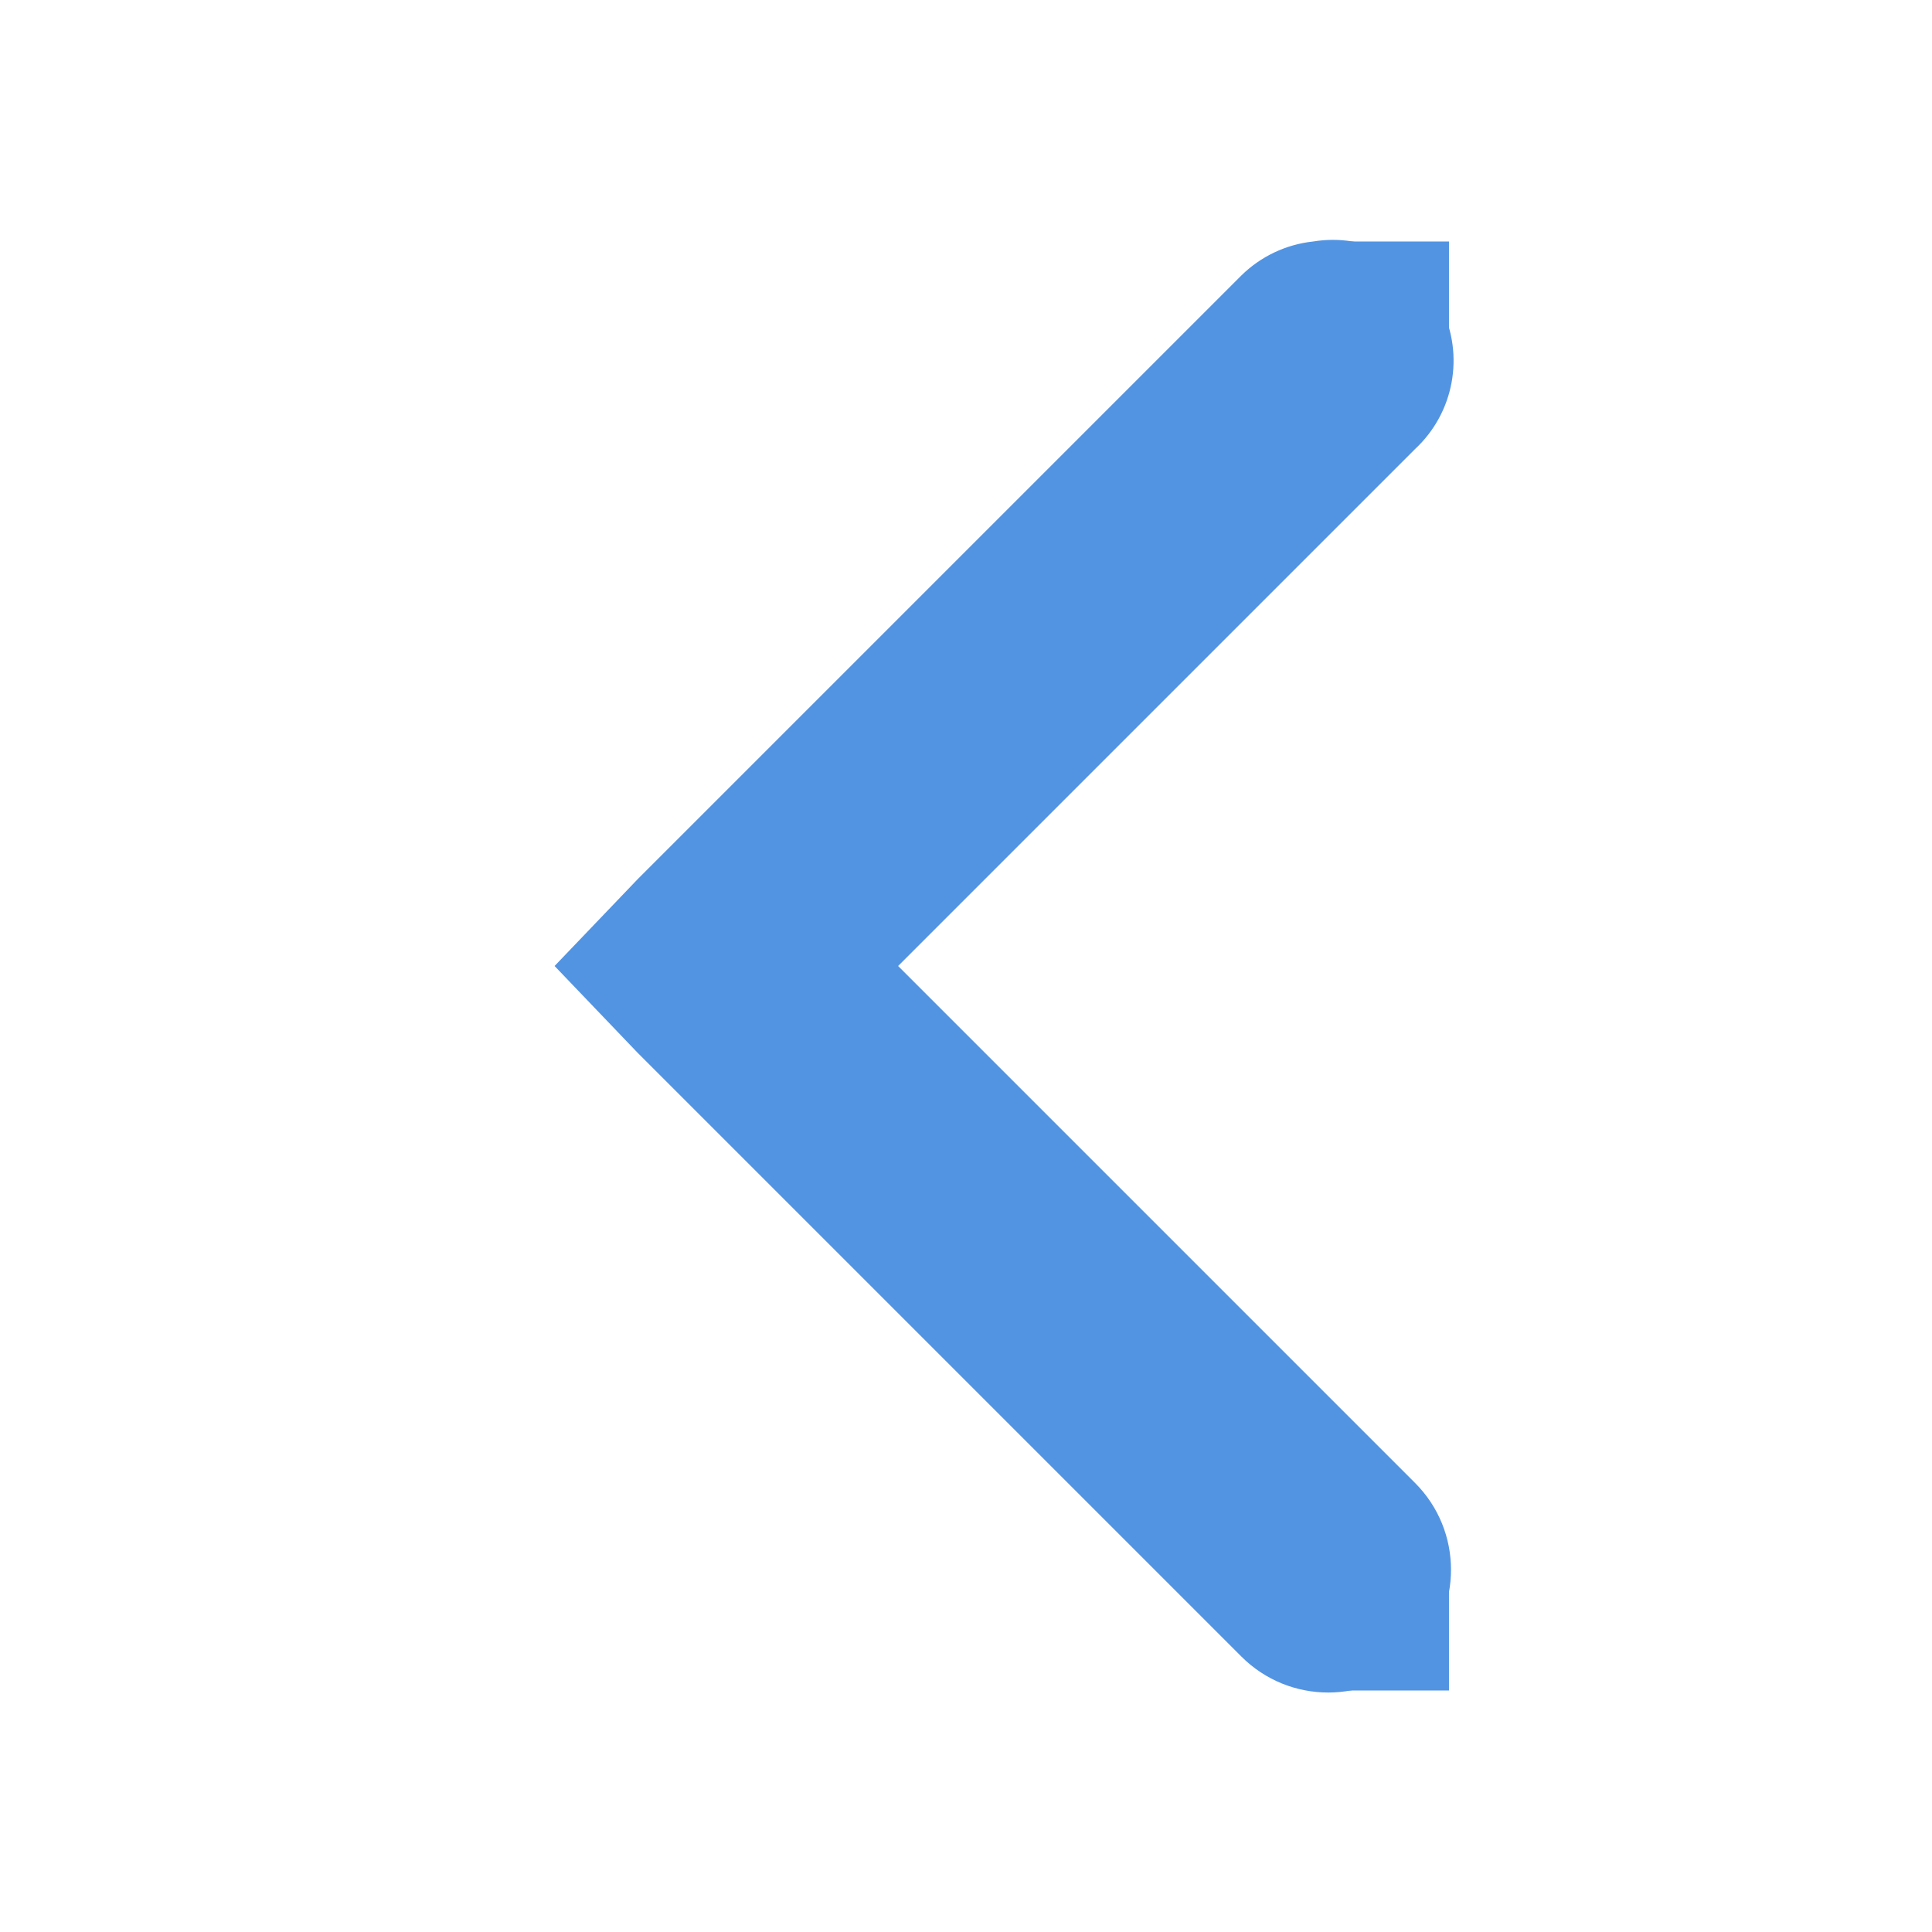
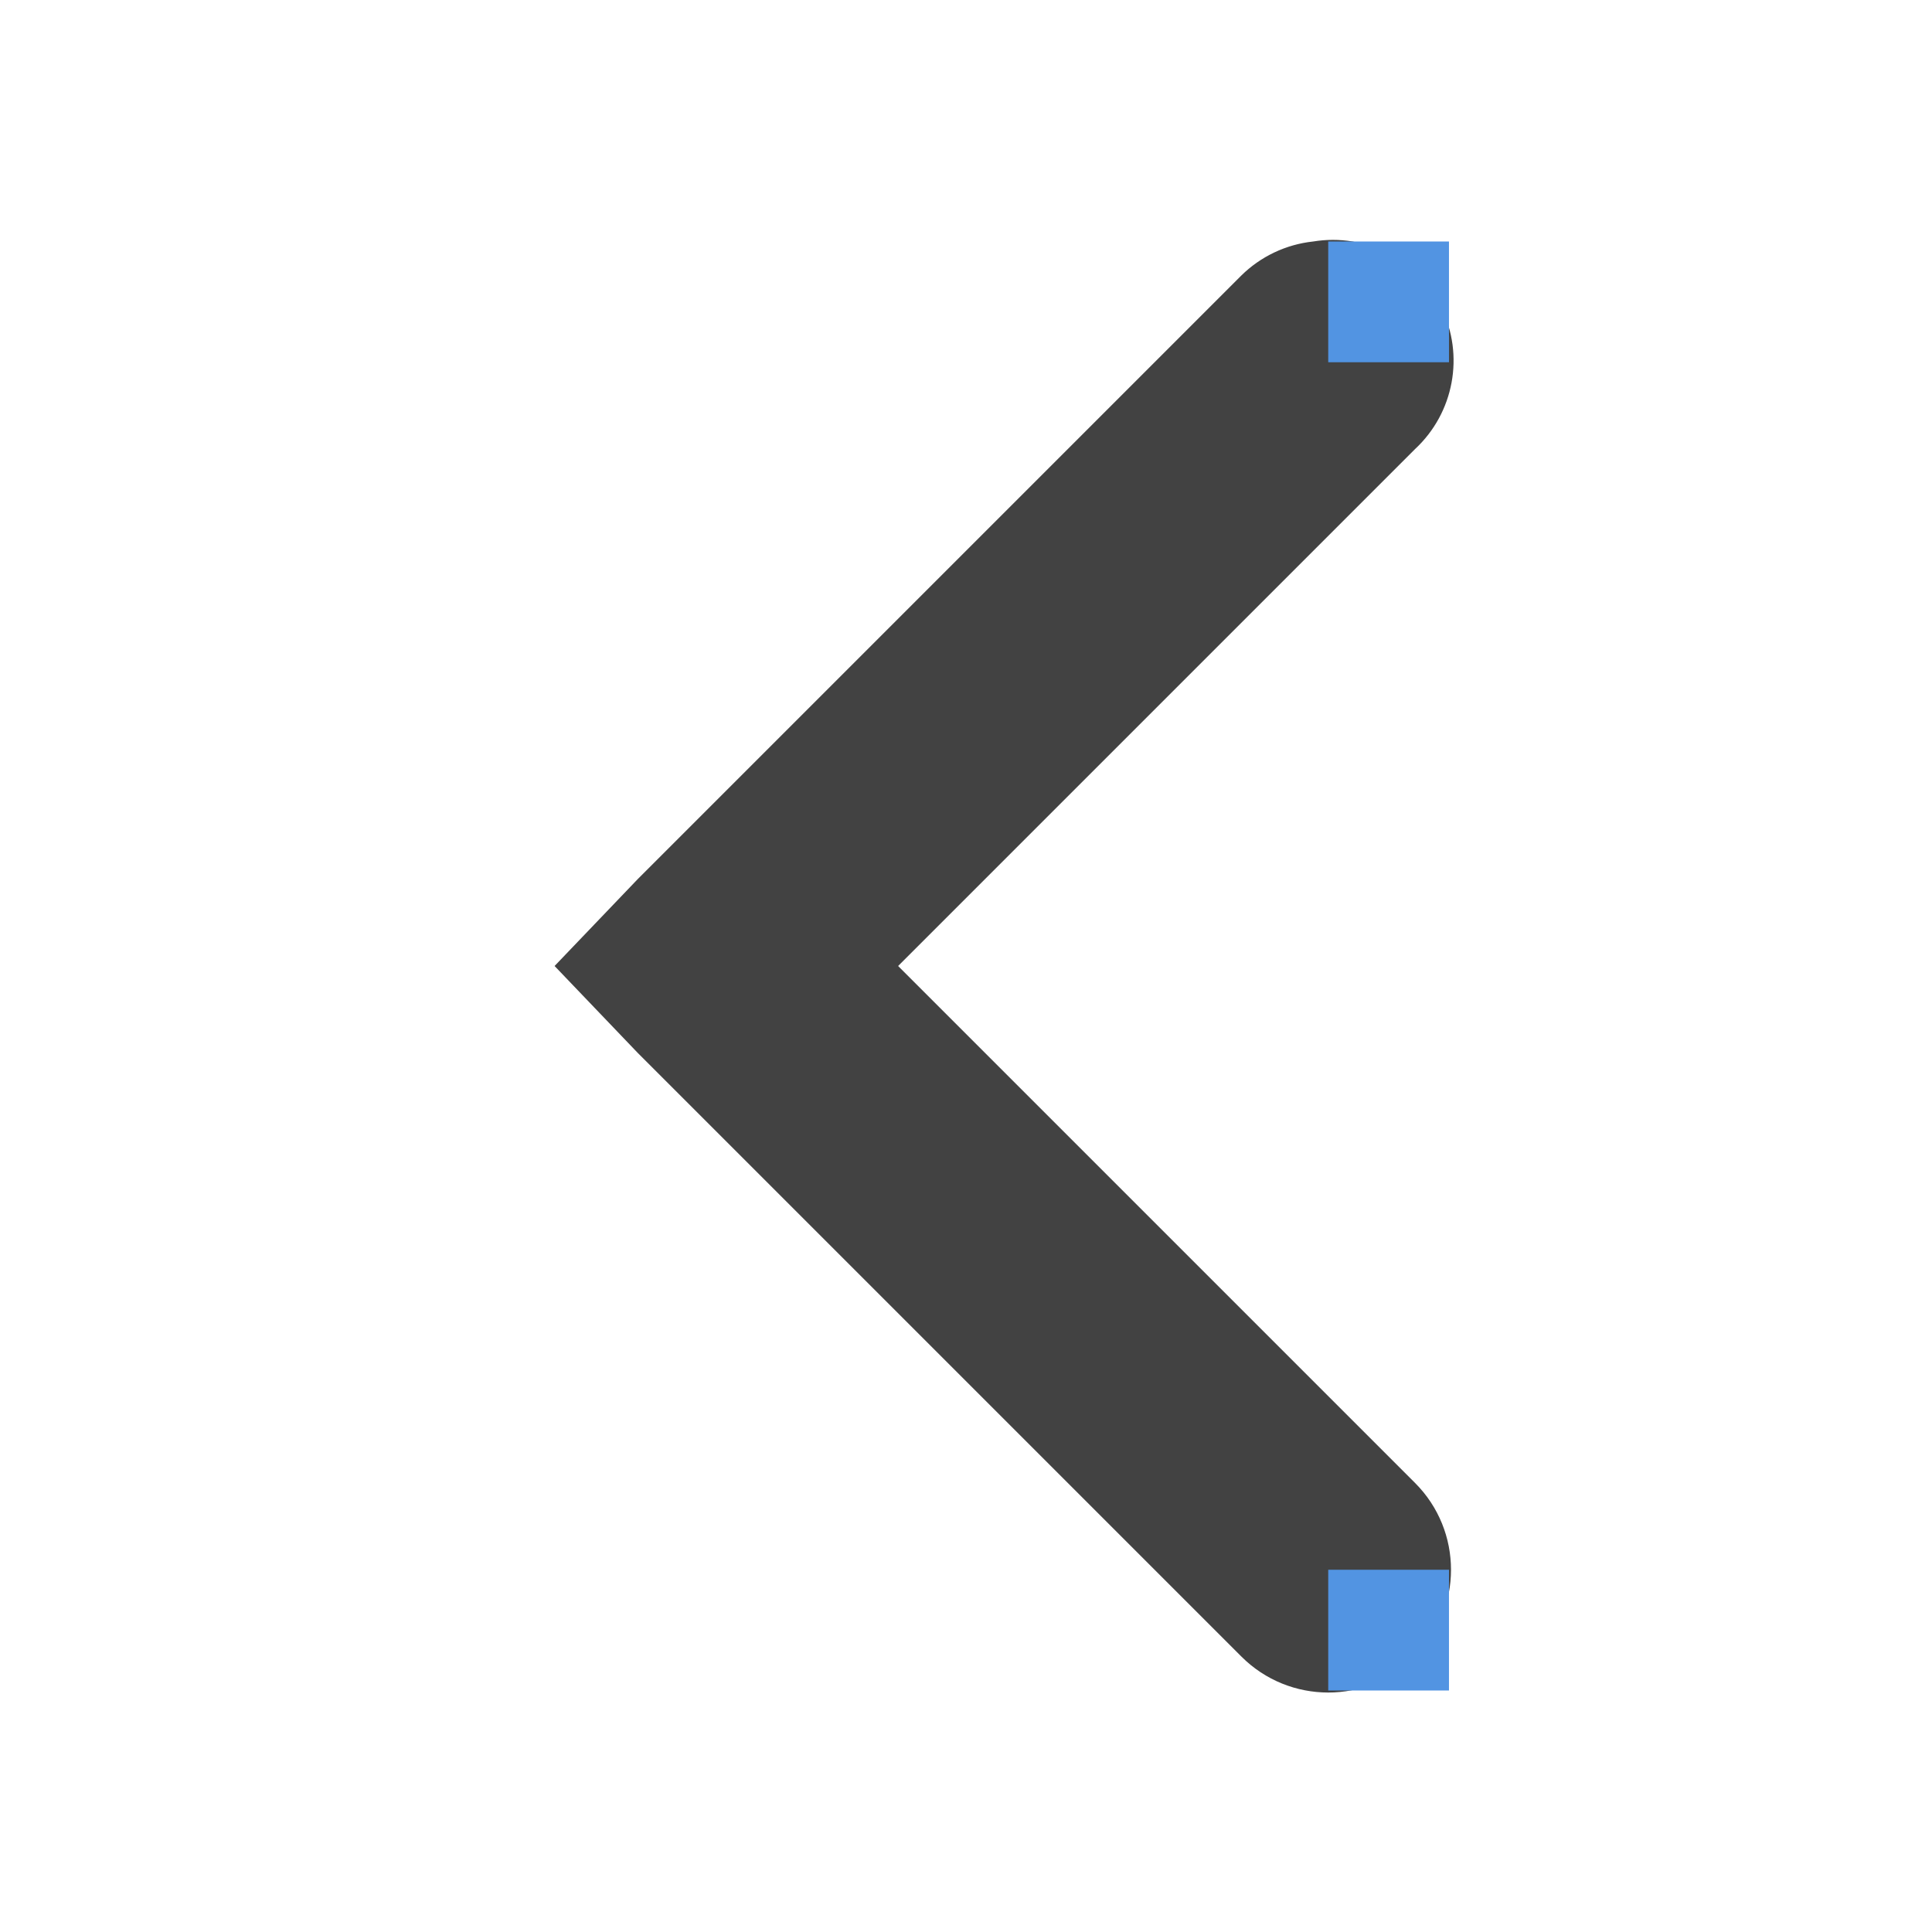
<svg xmlns="http://www.w3.org/2000/svg" height="16" id="svg7384" version="1.1" width="16">
  <defs id="defs7386" />
  <g id="layer9" style="display:inline" transform="translate(-100.0002,-747)" />
  <g id="layer10" transform="translate(-100.0002,-747)" />
  <g id="layer11" transform="translate(-100.0002,-747)" />
  <g id="layer13" transform="translate(-100.0002,-747)" />
  <g id="layer14" transform="translate(-100.0002,-747)" />
  <g id="layer15" style="display:inline" transform="translate(-100.0002,-747)" />
  <g id="g71291" style="display:inline" transform="translate(-100.0002,-747)" />
  <g id="g4953" style="display:inline" transform="translate(-100.0002,-747)" />
  <g id="layer12" style="display:inline" transform="translate(-100.0002,-747)">
-     <path d="m 110.875,749 a 1,1 0 0 0 -0.594,0.281 l -5,5 -0.688,0.719 0.688,0.719 5,5 a 1.016,1.016 0 1 0 1.438,-1.438 L 107.438,755 l 4.281,-4.281 A 1,1 0 0 0 110.875,749 z" id="path6040" style="font-size:medium;font-style:normal;font-variant:normal;font-weight:normal;font-stretch:normal;text-indent:0;text-align:start;text-decoration:none;line-height:normal;letter-spacing:normal;word-spacing:normal;text-transform:none;direction:ltr;block-progression:tb;writing-mode:lr-tb;text-anchor:start;baseline-shift:baseline;color:#000000;fill:#5294e2;fill-opacity:1;stroke:none;stroke-width:2;marker:none;visibility:visible;display:inline;overflow:visible;enable-background:accumulate;font-family:Sans;-inkscape-font-specification:Sans" />
+     <path d="m 110.875,749 a 1,1 0 0 0 -0.594,0.281 l -5,5 -0.688,0.719 0.688,0.719 5,5 a 1.016,1.016 0 1 0 1.438,-1.438 L 107.438,755 l 4.281,-4.281 A 1,1 0 0 0 110.875,749 z" id="path6040" style="font-size:medium;font-style:normal;font-variant:normal;font-weight:normal;font-stretch:normal;text-indent:0;text-align:start;text-decoration:none;line-height:normal;letter-spacing:normal;word-spacing:normal;text-transform:none;direction:ltr;block-progression:tb;writing-mode:lr-tb;text-anchor:start;baseline-shift:baseline;color:#000000;fill:#424242;fill-opacity:1;stroke:none;stroke-width:2;marker:none;visibility:visible;display:inline;overflow:visible;enable-background:accumulate;font-family:Sans;-inkscape-font-specification:Sans" />
    <rect height="1" id="rect6046" rx="0" ry="1" style="fill:#5294e2;fill-opacity:1;stroke:none" width="1" x="111" y="749" />
    <rect height="1" id="rect6050" rx="0" ry="1" style="fill:#5294e2;fill-opacity:1;stroke:none" width="1" x="111" y="760" />
  </g>
</svg>
